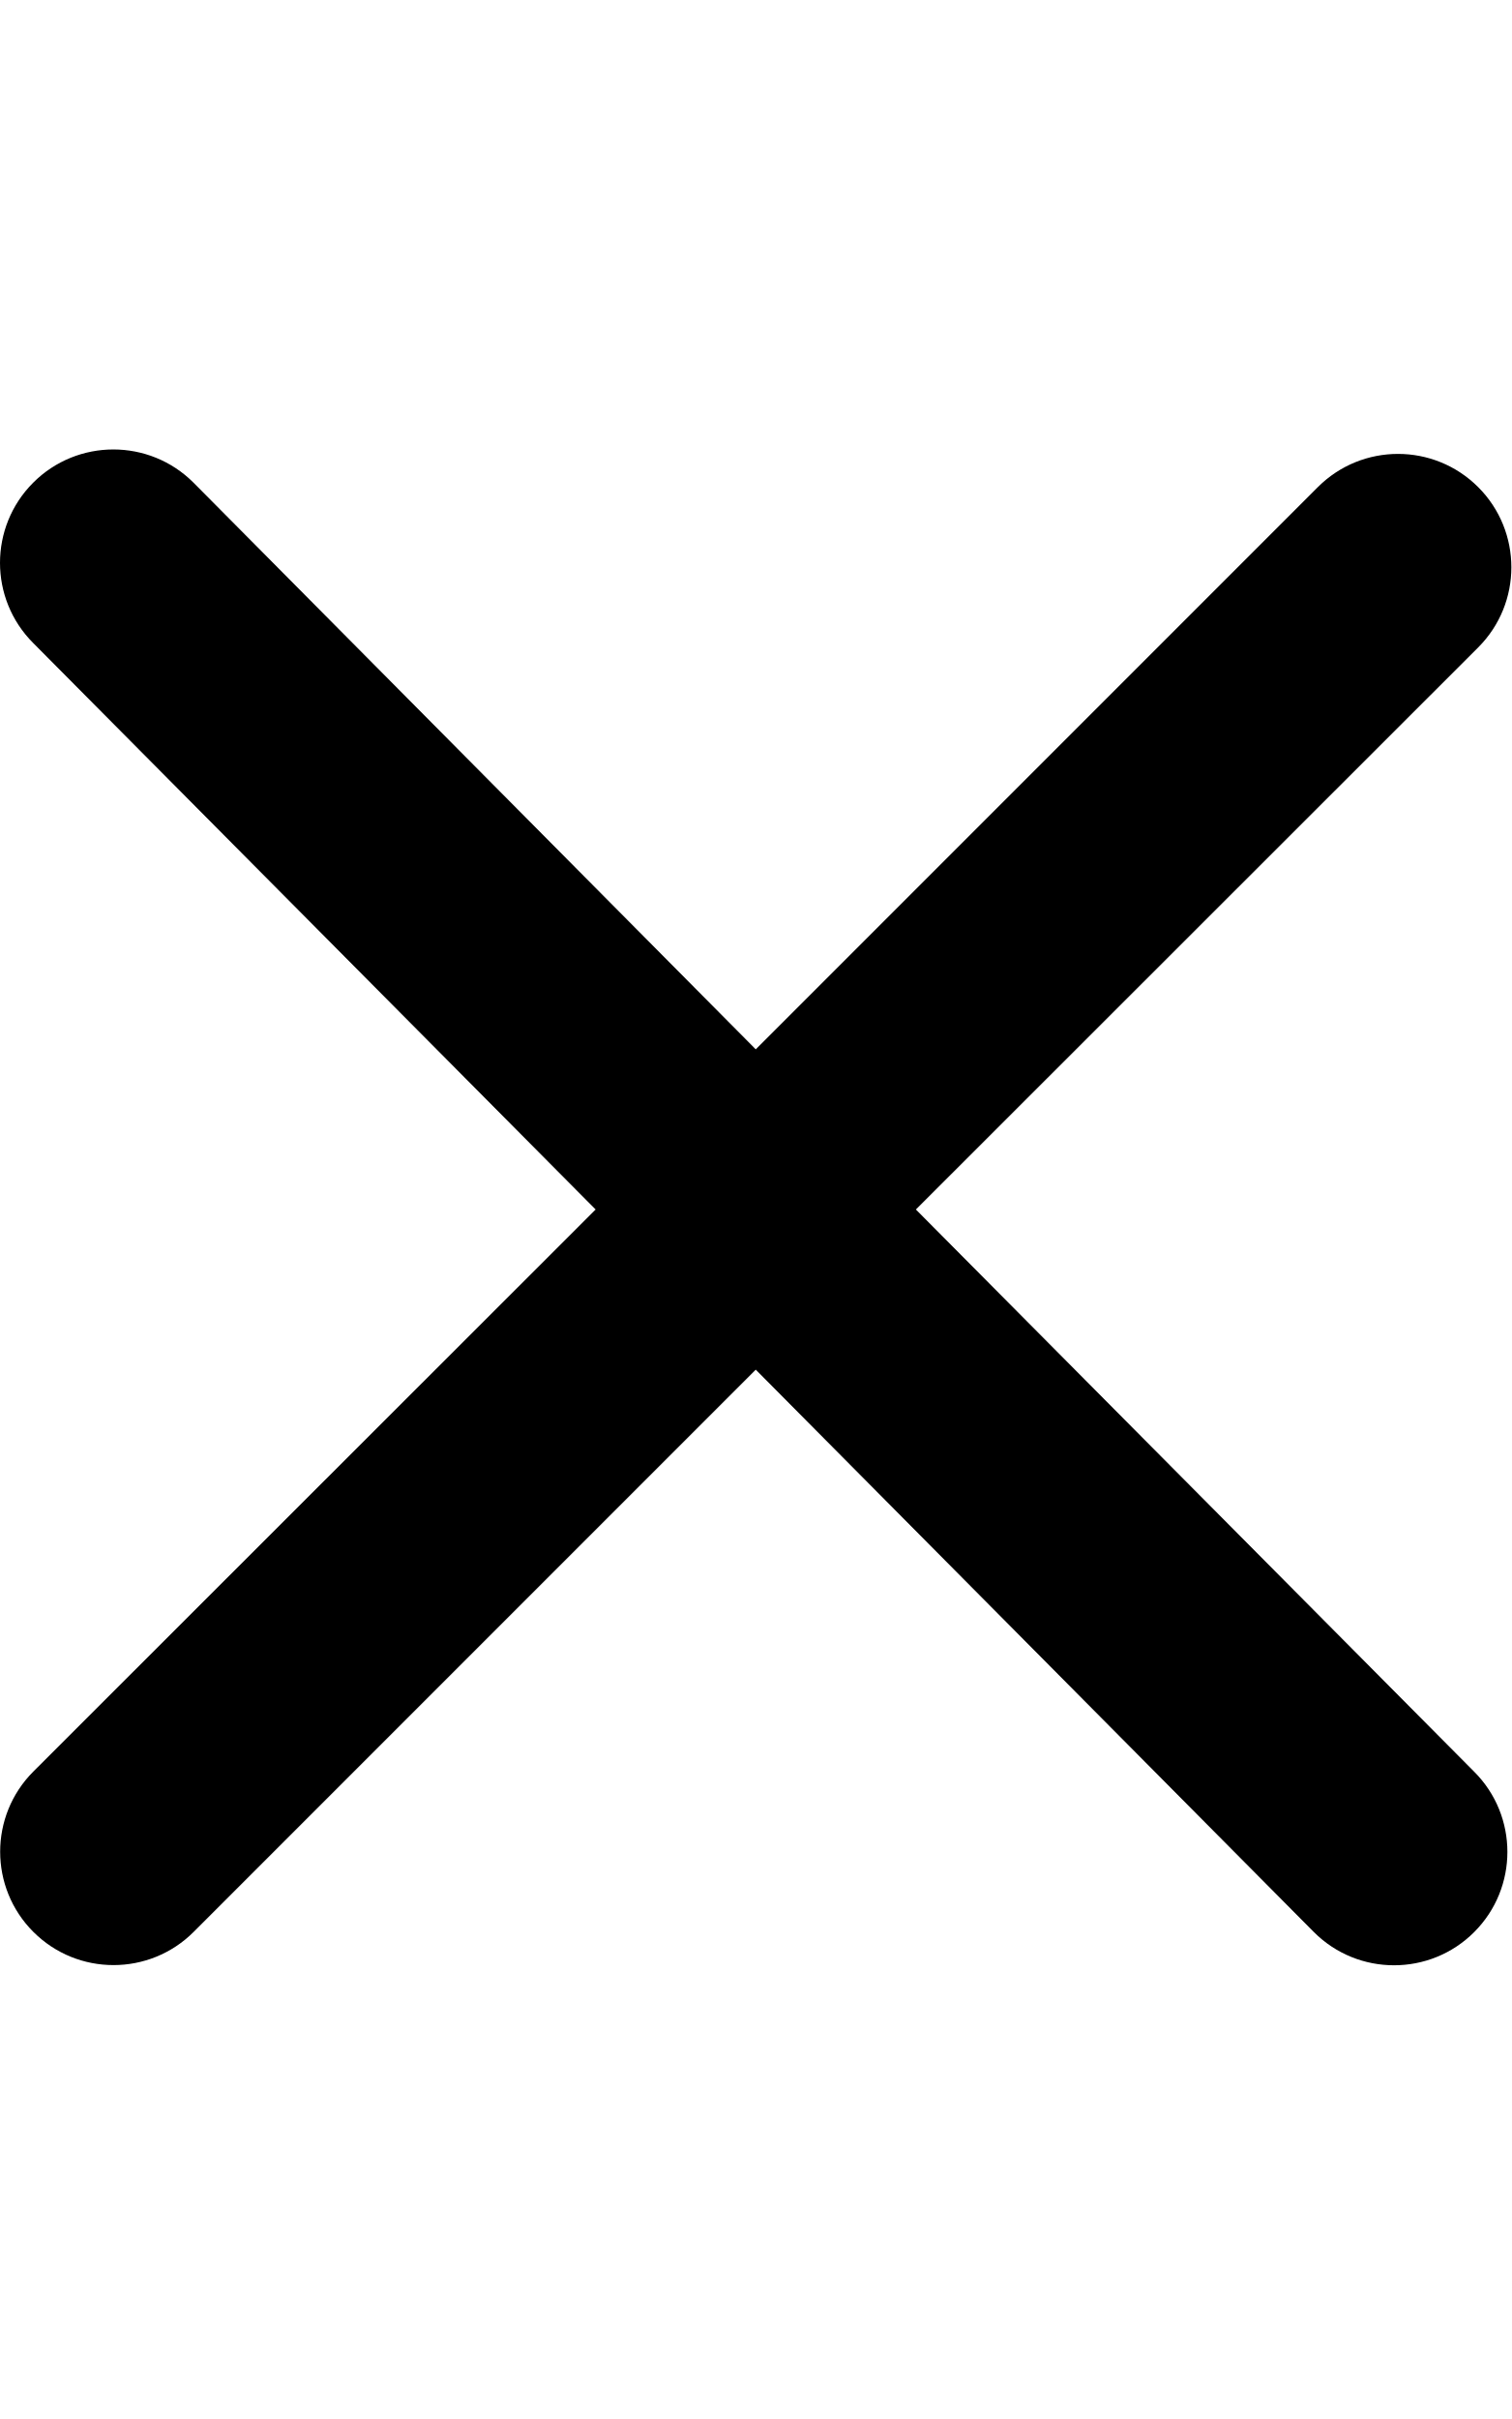
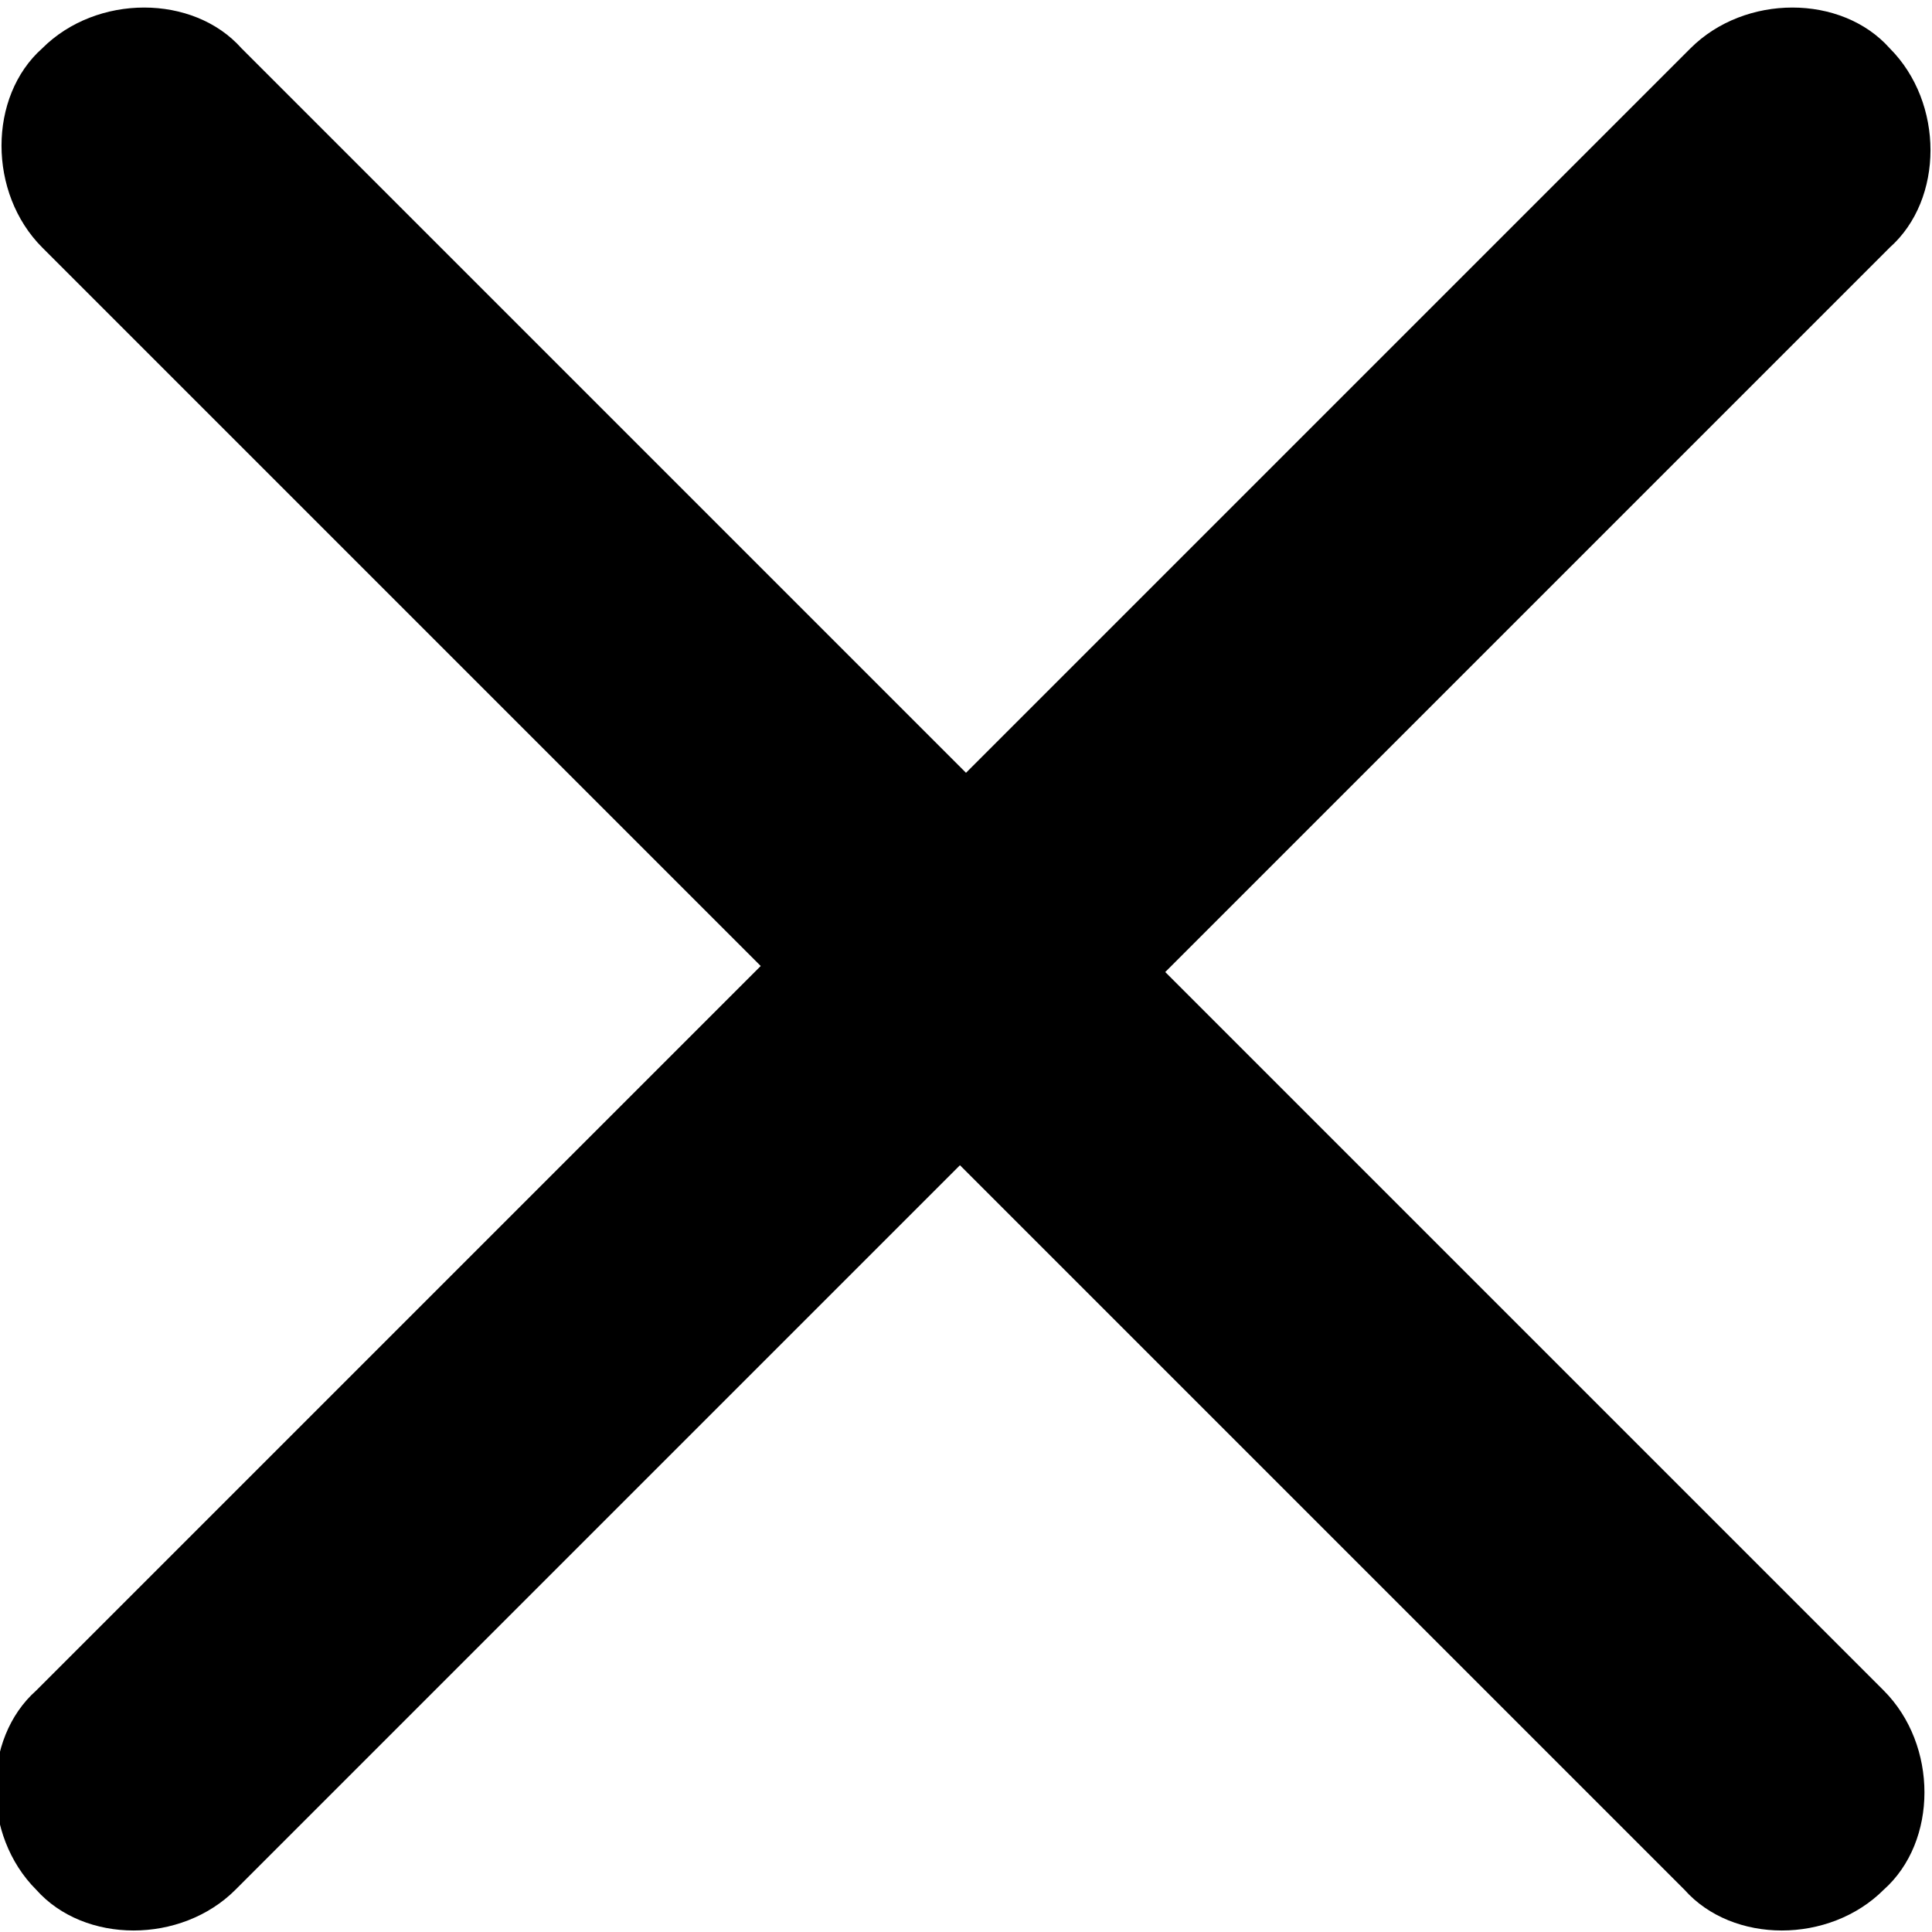
- <svg xmlns="http://www.w3.org/2000/svg" viewBox="0 0 320 512">
-   <path d="M312.1 375c9.369 9.369 9.369 24.57 0 33.94s-24.57 9.369-33.94 0L160 289.9l-119 119c-9.369 9.369-24.57 9.369-33.94 0s-9.369-24.57 0-33.94L126.1 256L7.027 136.1c-9.369-9.369-9.369-24.57 0-33.94s24.57-9.369 33.94 0L160 222.1l119-119c9.369-9.369 24.57-9.369 33.94 0s9.369 24.57 0 33.94L193.9 256L312.1 375z" />
+ <svg xmlns="http://www.w3.org/2000/svg" viewBox="0 0 320 320">
+   <path d="m 312,280 c 9,9 9,25 0,33 -9,9 -25,9 -33,0 l -120,-120 -120,120 c -9,9 -25,9 -33,0 -9,-9 -9,-25 0,-33 l 120,-120 L 7,41 c -9,-9 -9,-25 0,-33 9,-9 25,-9 33,0 l 120,120 120,-120 c 9,-9 25,-9 33,0 9,9 9,25 0,33 l -120,120 z" />
</svg>
